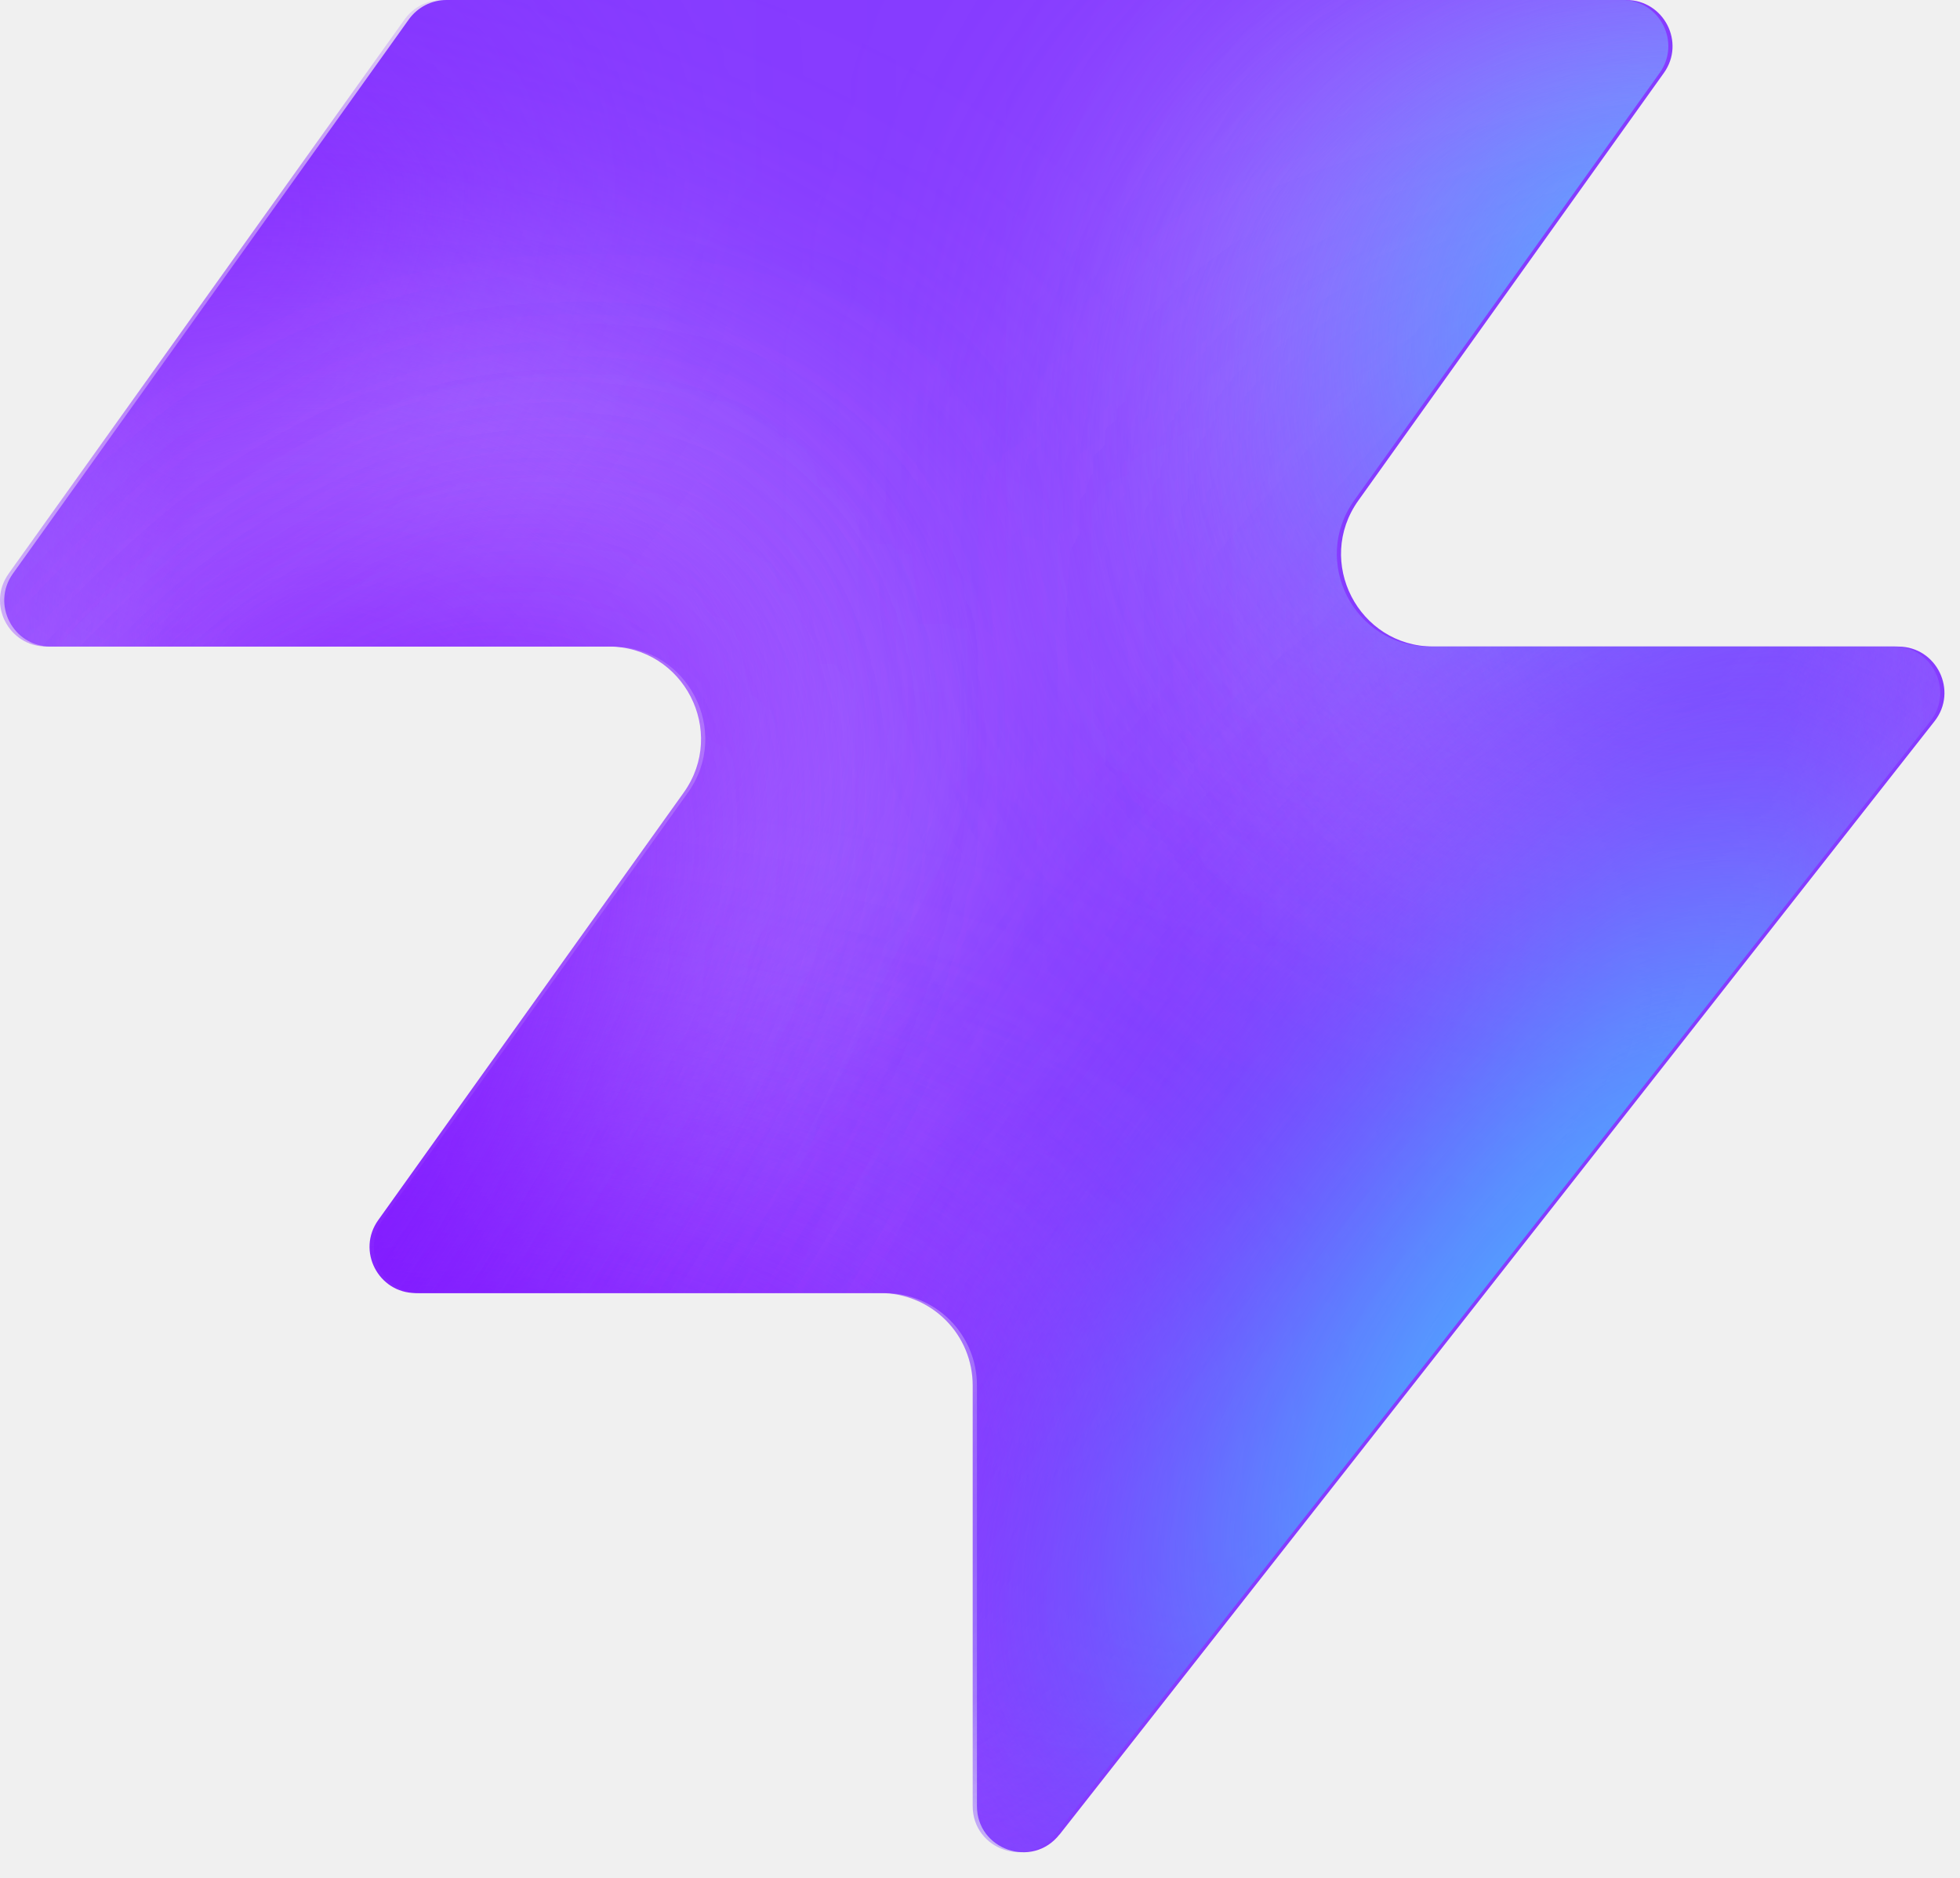
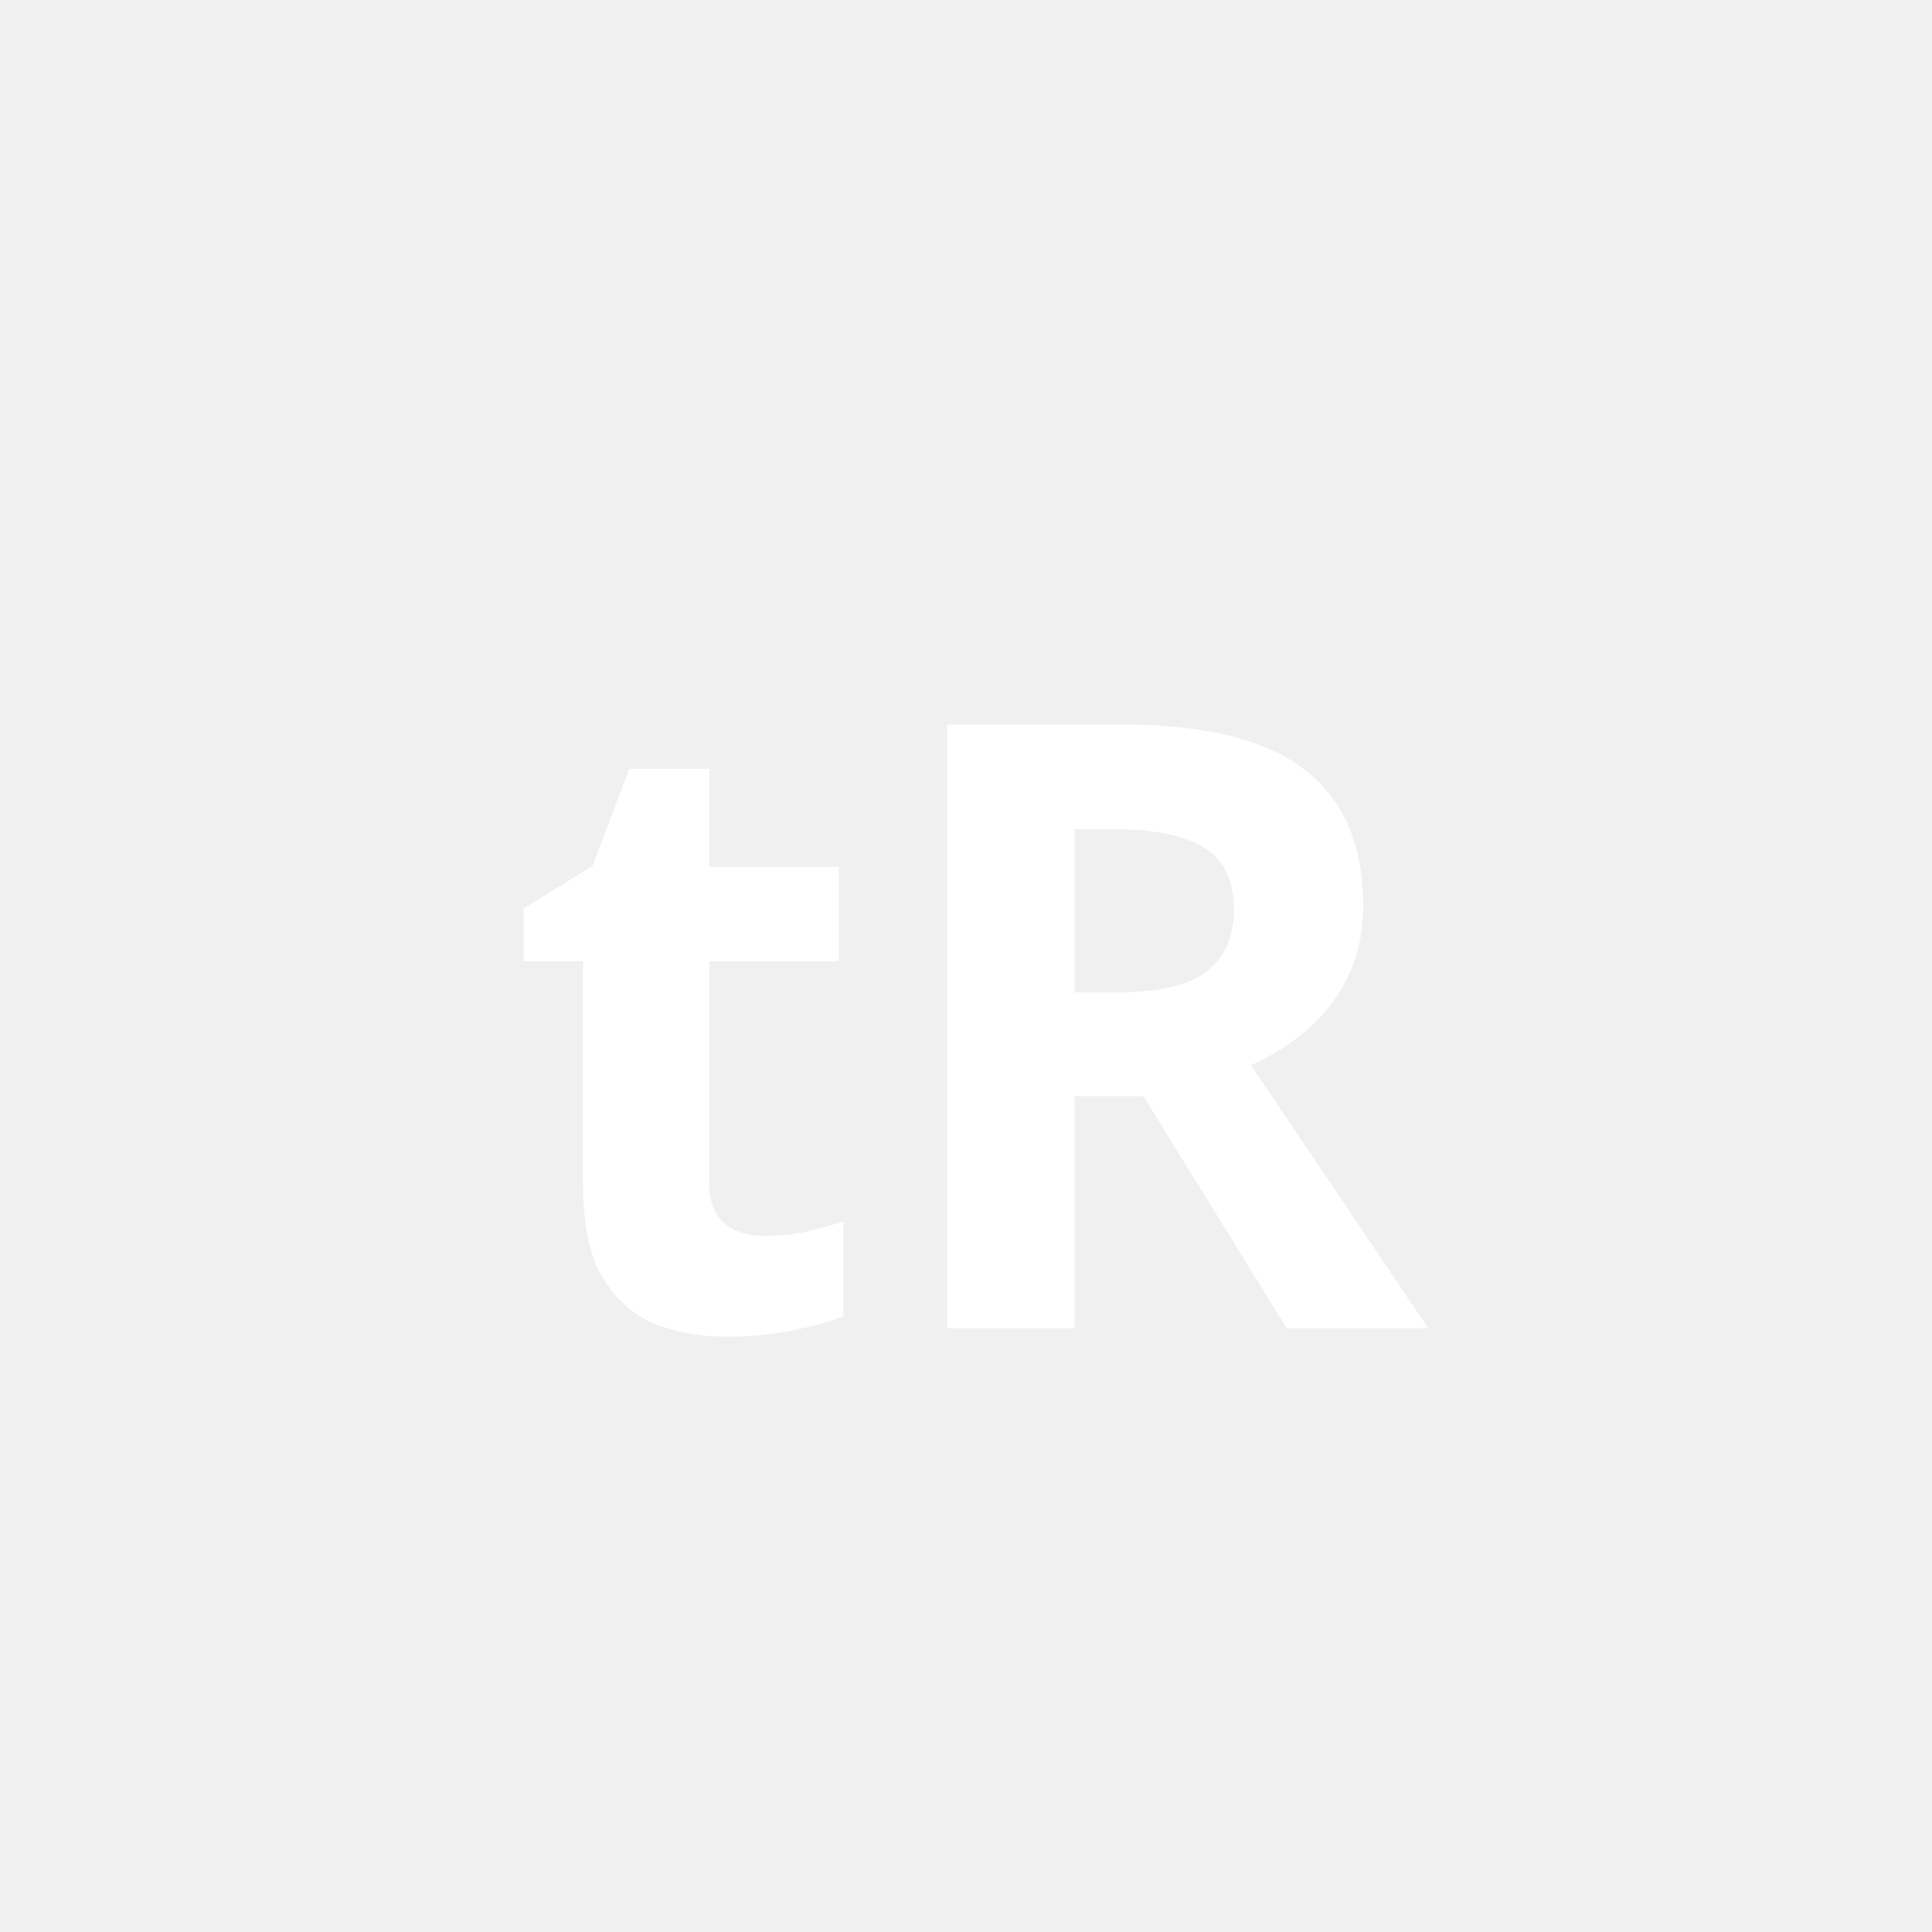
- <svg xmlns="http://www.w3.org/2000/svg" width="48" height="46" fill="none" viewBox="0 0 48 46">
-   <path fill="#863bff" d="M25.946 44.938c-.664.845-2.021.375-2.021-.698V33.937a2.26 2.26 0 0 0-2.262-2.262H10.287c-.92 0-1.456-1.04-.92-1.788l7.48-10.471c1.07-1.497 0-3.578-1.842-3.578H1.237c-.92 0-1.456-1.04-.92-1.788L10.013.474c.214-.297.556-.474.92-.474h28.894c.92 0 1.456 1.04.92 1.788l-7.48 10.471c-1.07 1.498 0 3.579 1.842 3.579h11.377c.943 0 1.473 1.088.89 1.83L25.947 44.94z" style="fill:#863bff;fill:color(display-p3 .525 .23 1);fill-opacity:1" />
-   <mask id="a" width="48" height="46" x="0" y="0" maskUnits="userSpaceOnUse" style="mask-type:alpha">
-     <path fill="#000" d="M25.842 44.938c-.664.844-2.021.375-2.021-.698V33.937a2.26 2.26 0 0 0-2.262-2.262H10.183c-.92 0-1.456-1.04-.92-1.788l7.48-10.471c1.07-1.498 0-3.579-1.842-3.579H1.133c-.92 0-1.456-1.04-.92-1.787L9.91.473c.214-.297.556-.474.92-.474h28.894c.92 0 1.456 1.04.92 1.788l-7.48 10.471c-1.07 1.498 0 3.578 1.842 3.578h11.377c.943 0 1.473 1.088.89 1.832L25.843 44.94z" style="fill:#000;fill-opacity:1" />
-   </mask>
-   <g mask="url(#a)">
-     <g filter="url(#b)">
-       <ellipse cx="5.508" cy="14.704" fill="#ede6ff" rx="5.508" ry="14.704" style="fill:#ede6ff;fill:color(display-p3 .927 .903 1);fill-opacity:1" transform="matrix(.00324 1 1 -.00324 -4.47 31.516)" />
-     </g>
-     <g filter="url(#c)">
-       <ellipse cx="10.399" cy="29.851" fill="#ede6ff" rx="10.399" ry="29.851" style="fill:#ede6ff;fill:color(display-p3 .927 .903 1);fill-opacity:1" transform="matrix(.00324 1 1 -.00324 -39.328 7.883)" />
-     </g>
-     <g filter="url(#d)">
-       <ellipse cx="5.508" cy="30.487" fill="#7e14ff" rx="5.508" ry="30.487" style="fill:#7e14ff;fill:color(display-p3 .492 .077 1);fill-opacity:1" transform="rotate(89.814 -25.913 -14.639)scale(1 -1)" />
-     </g>
-     <g filter="url(#e)">
-       <ellipse cx="5.508" cy="30.599" fill="#7e14ff" rx="5.508" ry="30.599" style="fill:#7e14ff;fill:color(display-p3 .492 .077 1);fill-opacity:1" transform="rotate(89.814 -32.644 -3.334)scale(1 -1)" />
-     </g>
-     <g filter="url(#f)">
-       <ellipse cx="5.508" cy="30.599" fill="#7e14ff" rx="5.508" ry="30.599" style="fill:#7e14ff;fill:color(display-p3 .492 .077 1);fill-opacity:1" transform="matrix(.00324 1 1 -.00324 -34.34 30.47)" />
-     </g>
-     <g filter="url(#g)">
-       <ellipse cx="14.072" cy="22.078" fill="#ede6ff" rx="14.072" ry="22.078" style="fill:#ede6ff;fill:color(display-p3 .927 .903 1);fill-opacity:1" transform="rotate(93.35 24.506 48.493)scale(-1 1)" />
-     </g>
-     <g filter="url(#h)">
-       <ellipse cx="3.47" cy="21.501" fill="#7e14ff" rx="3.47" ry="21.501" style="fill:#7e14ff;fill:color(display-p3 .492 .077 1);fill-opacity:1" transform="rotate(89.009 28.708 47.59)scale(-1 1)" />
-     </g>
-     <g filter="url(#i)">
-       <ellipse cx="3.47" cy="21.501" fill="#7e14ff" rx="3.47" ry="21.501" style="fill:#7e14ff;fill:color(display-p3 .492 .077 1);fill-opacity:1" transform="rotate(89.009 28.708 47.59)scale(-1 1)" />
-     </g>
-     <g filter="url(#j)">
-       <ellipse cx=".387" cy="8.972" fill="#7e14ff" rx="4.407" ry="29.108" style="fill:#7e14ff;fill:color(display-p3 .492 .077 1);fill-opacity:1" transform="rotate(39.51 .387 8.972)" />
-     </g>
-     <g filter="url(#k)">
-       <ellipse cx="47.523" cy="-6.092" fill="#7e14ff" rx="4.407" ry="29.108" style="fill:#7e14ff;fill:color(display-p3 .492 .077 1);fill-opacity:1" transform="rotate(37.892 47.523 -6.092)" />
-     </g>
-     <g filter="url(#l)">
-       <ellipse cx="41.412" cy="6.333" fill="#47bfff" rx="5.971" ry="9.665" style="fill:#47bfff;fill:color(display-p3 .28 .748 1);fill-opacity:1" transform="rotate(37.892 41.412 6.333)" />
-     </g>
-     <g filter="url(#m)">
-       <ellipse cx="-1.879" cy="38.332" fill="#7e14ff" rx="4.407" ry="29.108" style="fill:#7e14ff;fill:color(display-p3 .492 .077 1);fill-opacity:1" transform="rotate(37.892 -1.88 38.332)" />
-     </g>
-     <g filter="url(#n)">
-       <ellipse cx="-1.879" cy="38.332" fill="#7e14ff" rx="4.407" ry="29.108" style="fill:#7e14ff;fill:color(display-p3 .492 .077 1);fill-opacity:1" transform="rotate(37.892 -1.88 38.332)" />
-     </g>
-     <g filter="url(#o)">
-       <ellipse cx="35.651" cy="29.907" fill="#7e14ff" rx="4.407" ry="29.108" style="fill:#7e14ff;fill:color(display-p3 .492 .077 1);fill-opacity:1" transform="rotate(37.892 35.651 29.907)" />
-     </g>
-     <g filter="url(#p)">
-       <ellipse cx="38.418" cy="32.4" fill="#47bfff" rx="5.971" ry="15.297" style="fill:#47bfff;fill:color(display-p3 .28 .748 1);fill-opacity:1" transform="rotate(37.892 38.418 32.4)" />
-     </g>
-   </g>
-   <defs>
-     <filter id="b" width="60.045" height="41.654" x="-19.77" y="16.149" color-interpolation-filters="sRGB" filterUnits="userSpaceOnUse">
-       <feFlood flood-opacity="0" result="BackgroundImageFix" />
-       <feBlend in="SourceGraphic" in2="BackgroundImageFix" result="shape" />
-       <feGaussianBlur result="effect1_foregroundBlur_2002_17158" stdDeviation="7.659" />
-     </filter>
-     <filter id="c" width="90.34" height="51.437" x="-54.613" y="-7.533" color-interpolation-filters="sRGB" filterUnits="userSpaceOnUse">
-       <feFlood flood-opacity="0" result="BackgroundImageFix" />
-       <feBlend in="SourceGraphic" in2="BackgroundImageFix" result="shape" />
-       <feGaussianBlur result="effect1_foregroundBlur_2002_17158" stdDeviation="7.659" />
-     </filter>
-     <filter id="d" width="79.355" height="29.4" x="-49.64" y="2.03" color-interpolation-filters="sRGB" filterUnits="userSpaceOnUse">
-       <feFlood flood-opacity="0" result="BackgroundImageFix" />
-       <feBlend in="SourceGraphic" in2="BackgroundImageFix" result="shape" />
-       <feGaussianBlur result="effect1_foregroundBlur_2002_17158" stdDeviation="4.596" />
-     </filter>
-     <filter id="e" width="79.579" height="29.4" x="-45.045" y="20.029" color-interpolation-filters="sRGB" filterUnits="userSpaceOnUse">
-       <feFlood flood-opacity="0" result="BackgroundImageFix" />
-       <feBlend in="SourceGraphic" in2="BackgroundImageFix" result="shape" />
-       <feGaussianBlur result="effect1_foregroundBlur_2002_17158" stdDeviation="4.596" />
-     </filter>
-     <filter id="f" width="79.579" height="29.4" x="-43.513" y="21.178" color-interpolation-filters="sRGB" filterUnits="userSpaceOnUse">
-       <feFlood flood-opacity="0" result="BackgroundImageFix" />
-       <feBlend in="SourceGraphic" in2="BackgroundImageFix" result="shape" />
-       <feGaussianBlur result="effect1_foregroundBlur_2002_17158" stdDeviation="4.596" />
-     </filter>
-     <filter id="g" width="74.749" height="58.852" x="15.756" y="-17.901" color-interpolation-filters="sRGB" filterUnits="userSpaceOnUse">
-       <feFlood flood-opacity="0" result="BackgroundImageFix" />
-       <feBlend in="SourceGraphic" in2="BackgroundImageFix" result="shape" />
-       <feGaussianBlur result="effect1_foregroundBlur_2002_17158" stdDeviation="7.659" />
-     </filter>
-     <filter id="h" width="61.377" height="25.362" x="23.548" y="2.284" color-interpolation-filters="sRGB" filterUnits="userSpaceOnUse">
-       <feFlood flood-opacity="0" result="BackgroundImageFix" />
-       <feBlend in="SourceGraphic" in2="BackgroundImageFix" result="shape" />
-       <feGaussianBlur result="effect1_foregroundBlur_2002_17158" stdDeviation="4.596" />
-     </filter>
-     <filter id="i" width="61.377" height="25.362" x="23.548" y="2.284" color-interpolation-filters="sRGB" filterUnits="userSpaceOnUse">
-       <feFlood flood-opacity="0" result="BackgroundImageFix" />
-       <feBlend in="SourceGraphic" in2="BackgroundImageFix" result="shape" />
-       <feGaussianBlur result="effect1_foregroundBlur_2002_17158" stdDeviation="4.596" />
-     </filter>
-     <filter id="j" width="56.045" height="63.649" x="-27.636" y="-22.853" color-interpolation-filters="sRGB" filterUnits="userSpaceOnUse">
-       <feFlood flood-opacity="0" result="BackgroundImageFix" />
-       <feBlend in="SourceGraphic" in2="BackgroundImageFix" result="shape" />
-       <feGaussianBlur result="effect1_foregroundBlur_2002_17158" stdDeviation="4.596" />
-     </filter>
-     <filter id="k" width="54.814" height="64.646" x="20.116" y="-38.415" color-interpolation-filters="sRGB" filterUnits="userSpaceOnUse">
-       <feFlood flood-opacity="0" result="BackgroundImageFix" />
-       <feBlend in="SourceGraphic" in2="BackgroundImageFix" result="shape" />
-       <feGaussianBlur result="effect1_foregroundBlur_2002_17158" stdDeviation="4.596" />
-     </filter>
-     <filter id="l" width="33.541" height="35.313" x="24.641" y="-11.323" color-interpolation-filters="sRGB" filterUnits="userSpaceOnUse">
-       <feFlood flood-opacity="0" result="BackgroundImageFix" />
-       <feBlend in="SourceGraphic" in2="BackgroundImageFix" result="shape" />
-       <feGaussianBlur result="effect1_foregroundBlur_2002_17158" stdDeviation="4.596" />
-     </filter>
-     <filter id="m" width="54.814" height="64.646" x="-29.286" y="6.009" color-interpolation-filters="sRGB" filterUnits="userSpaceOnUse">
-       <feFlood flood-opacity="0" result="BackgroundImageFix" />
-       <feBlend in="SourceGraphic" in2="BackgroundImageFix" result="shape" />
-       <feGaussianBlur result="effect1_foregroundBlur_2002_17158" stdDeviation="4.596" />
-     </filter>
-     <filter id="n" width="54.814" height="64.646" x="-29.286" y="6.009" color-interpolation-filters="sRGB" filterUnits="userSpaceOnUse">
-       <feFlood flood-opacity="0" result="BackgroundImageFix" />
-       <feBlend in="SourceGraphic" in2="BackgroundImageFix" result="shape" />
-       <feGaussianBlur result="effect1_foregroundBlur_2002_17158" stdDeviation="4.596" />
-     </filter>
-     <filter id="o" width="54.814" height="64.646" x="8.244" y="-2.416" color-interpolation-filters="sRGB" filterUnits="userSpaceOnUse">
-       <feFlood flood-opacity="0" result="BackgroundImageFix" />
-       <feBlend in="SourceGraphic" in2="BackgroundImageFix" result="shape" />
-       <feGaussianBlur result="effect1_foregroundBlur_2002_17158" stdDeviation="4.596" />
-     </filter>
-     <filter id="p" width="39.409" height="43.623" x="18.713" y="10.588" color-interpolation-filters="sRGB" filterUnits="userSpaceOnUse">
-       <feFlood flood-opacity="0" result="BackgroundImageFix" />
-       <feBlend in="SourceGraphic" in2="BackgroundImageFix" result="shape" />
-       <feGaussianBlur result="effect1_foregroundBlur_2002_17158" stdDeviation="4.596" />
-     </filter>
-   </defs>
+ <svg xmlns="http://www.w3.org/2000/svg" width="32" height="32" viewBox="0 0 32 32">
+   <text x="16" y="22" text-anchor="middle" font-family="system-ui,sans-serif" font-weight="700" font-size="14" fill="white">tR</text>
</svg>
